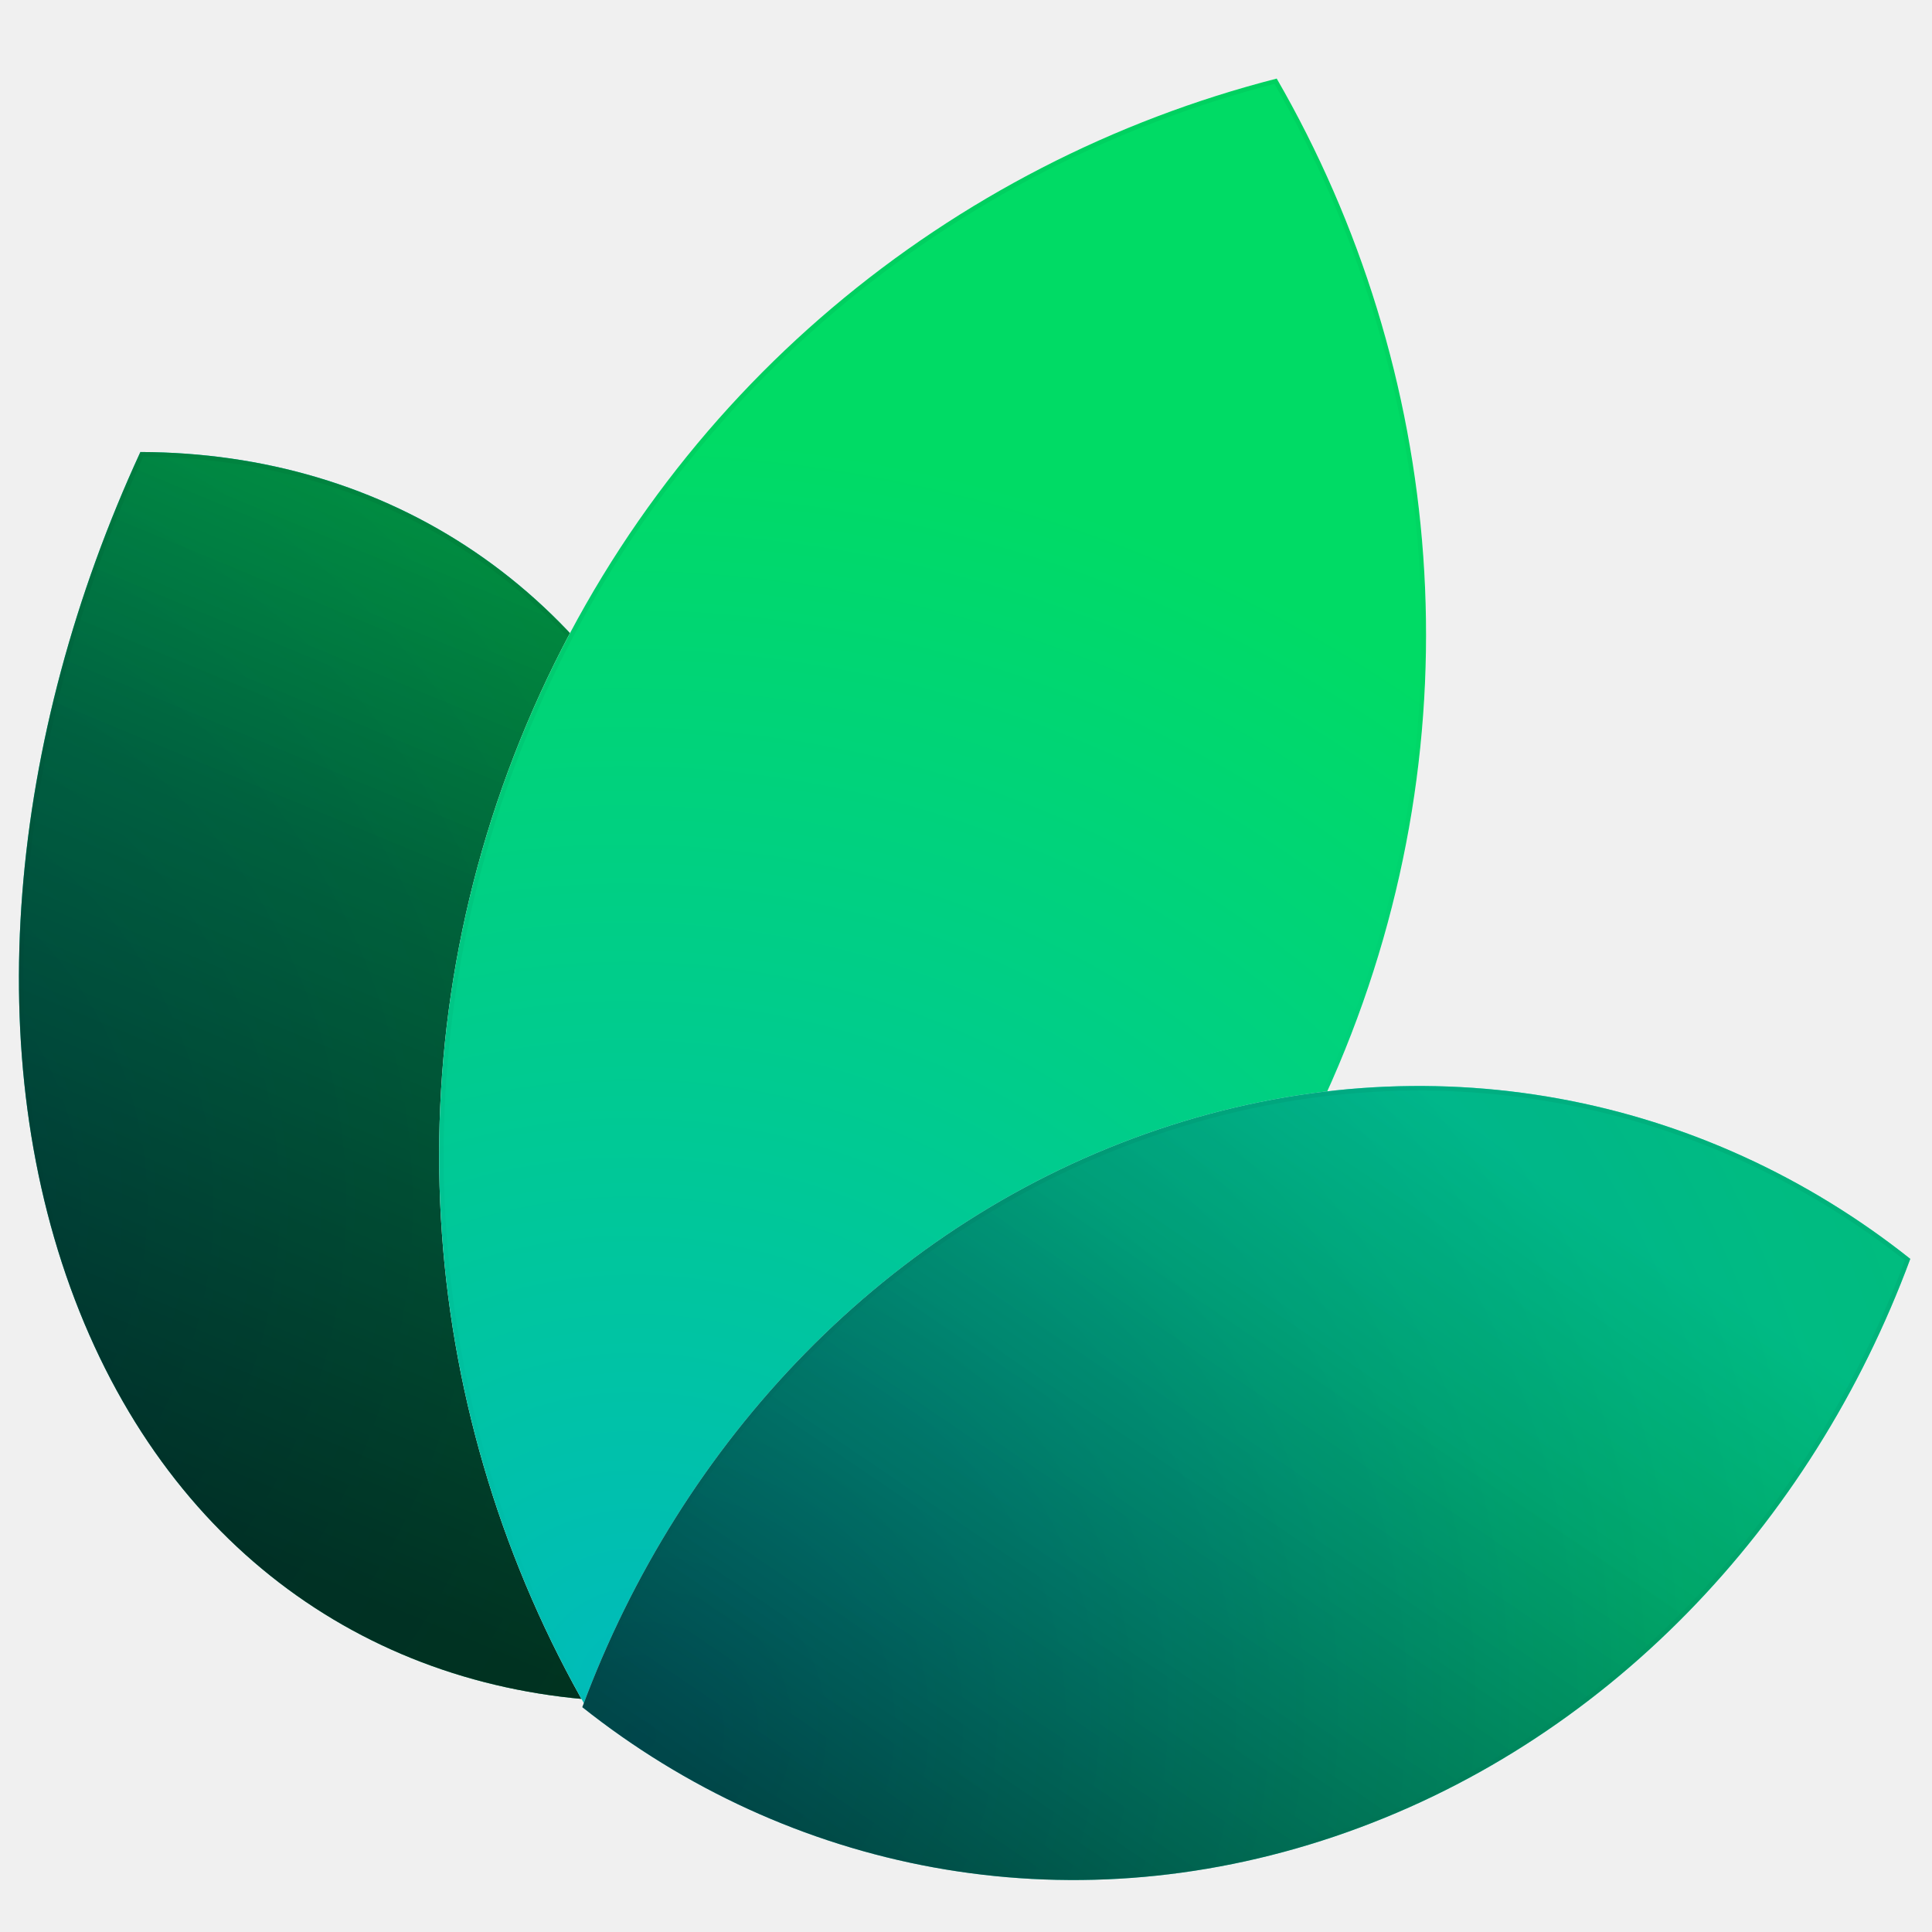
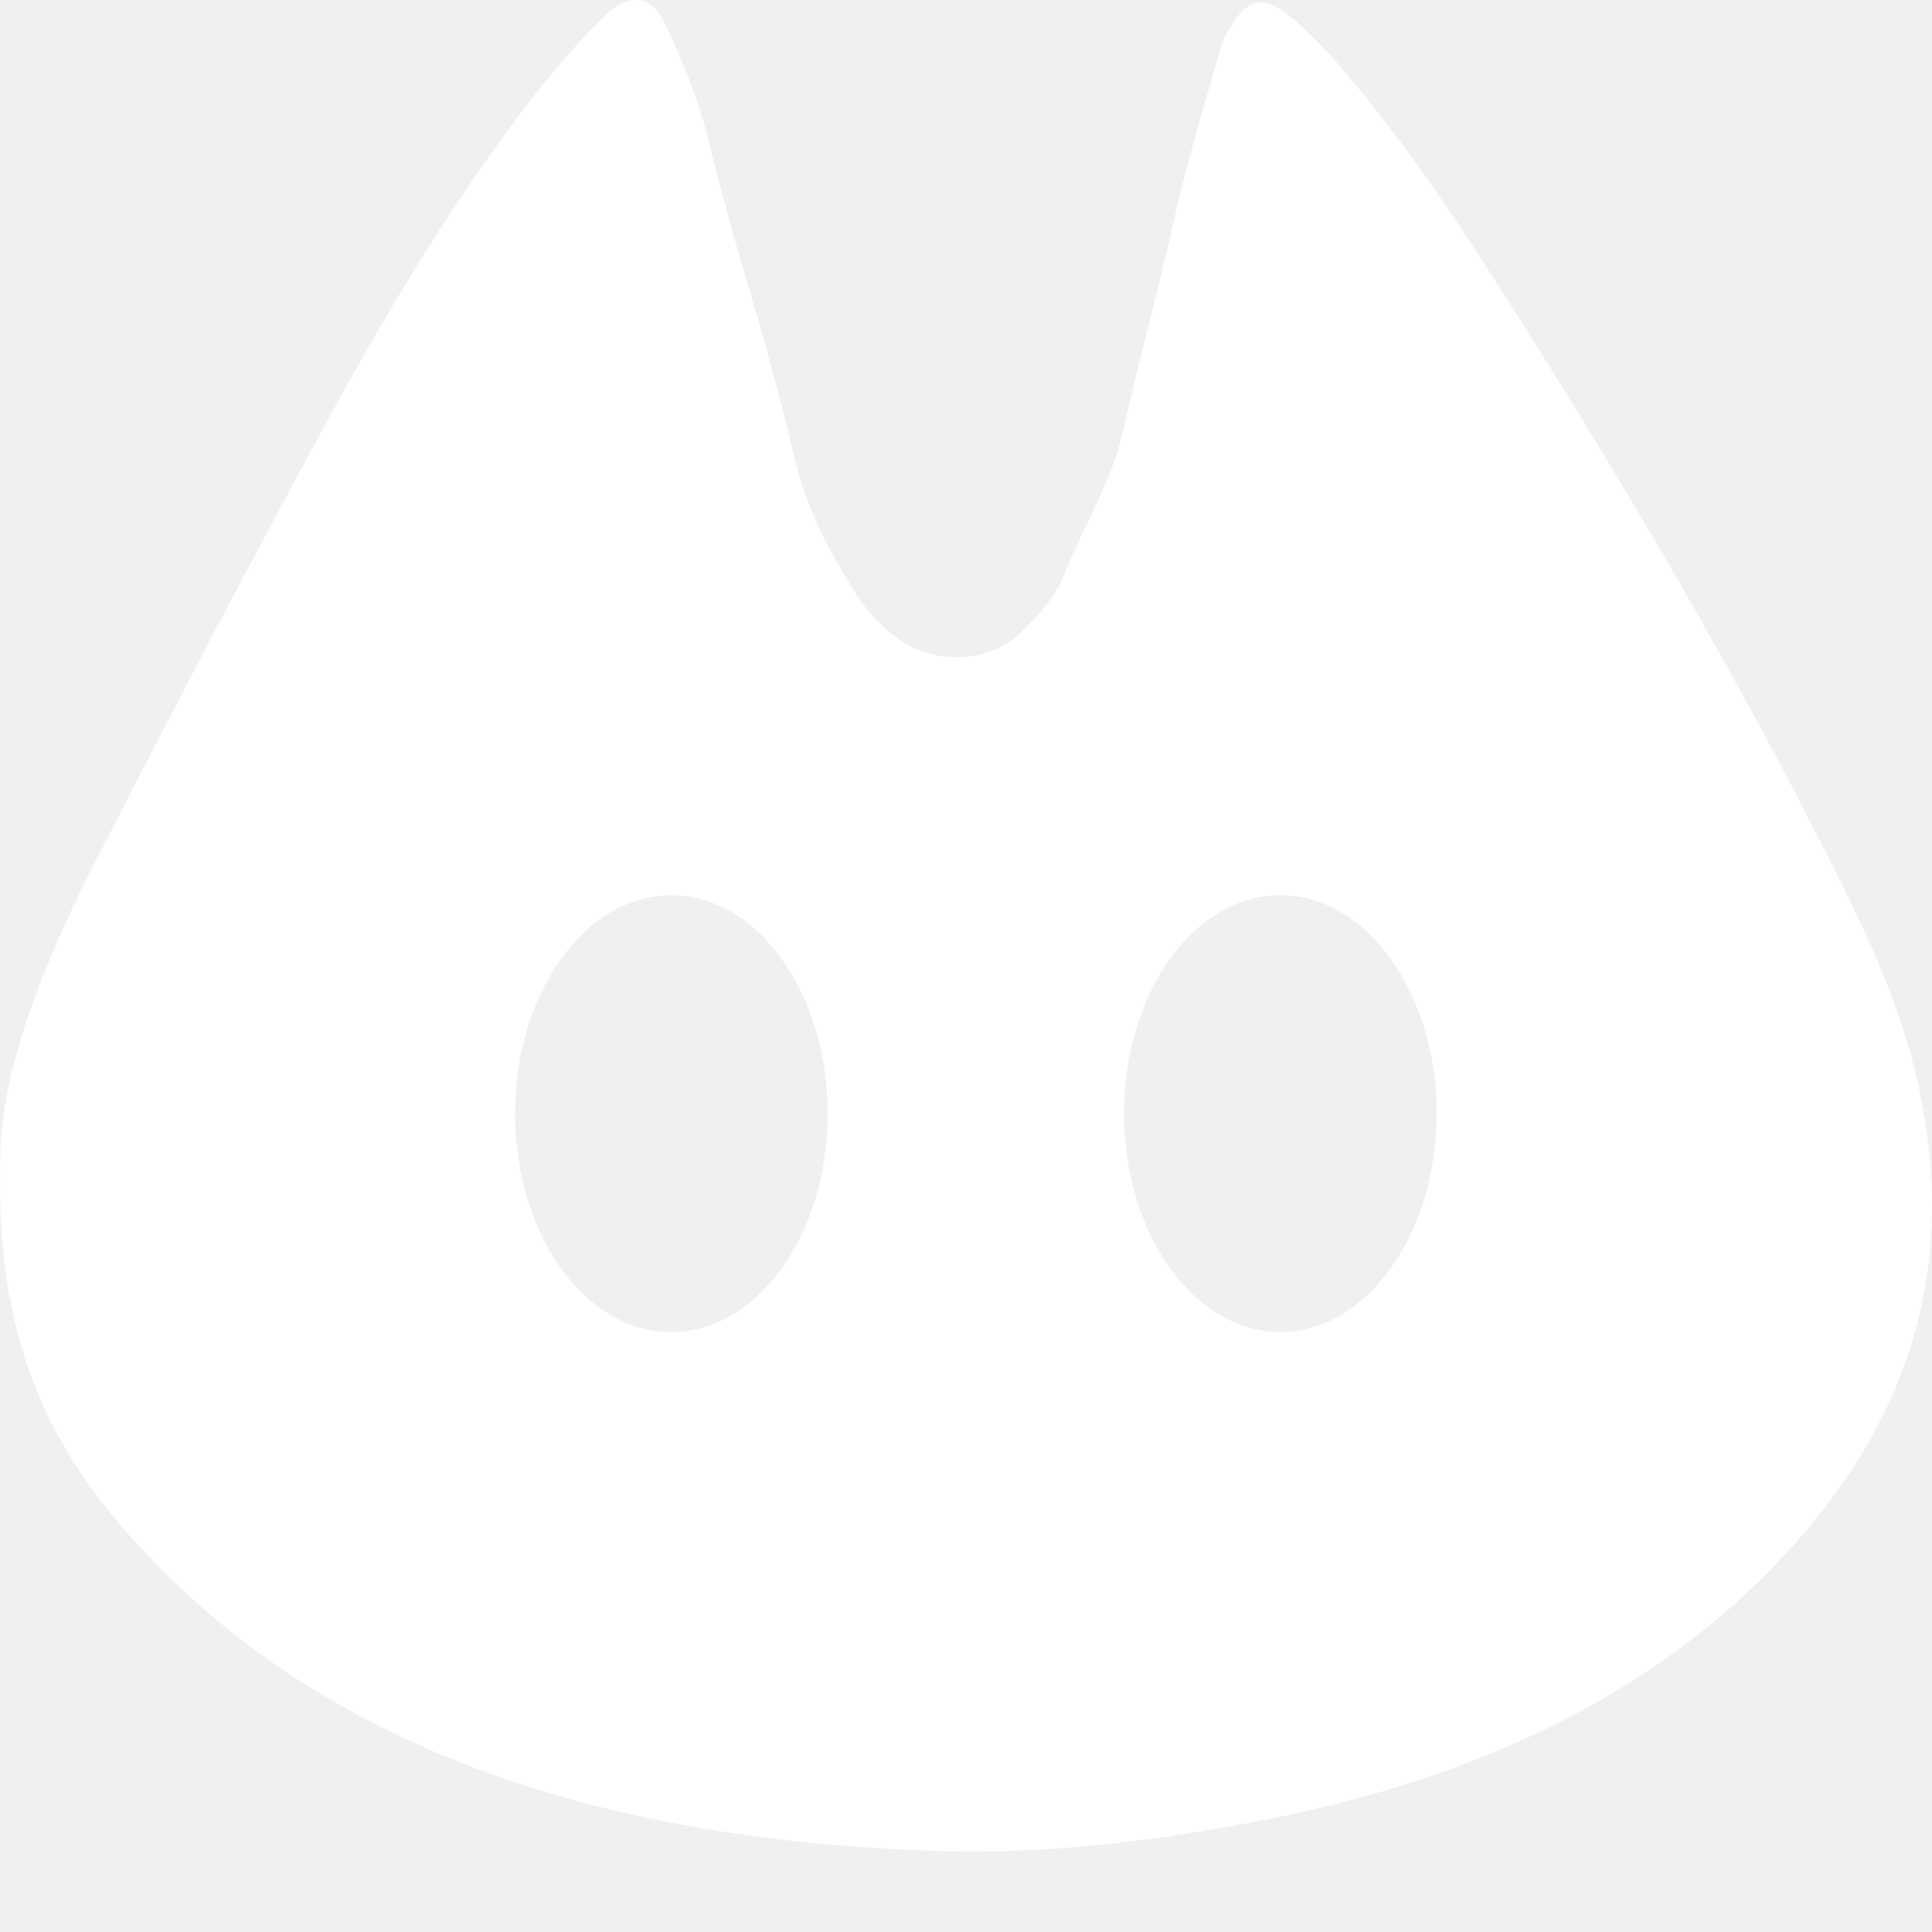
<svg xmlns="http://www.w3.org/2000/svg" width="24" height="24" viewBox="0 0 24 24" fill="none">
-   <path d="M7.953 21.139C4.896 21.13 2.255 19.458 0.987 16.29C-0.28 13.121 0.109 9.163 1.744 5.615C4.801 5.624 7.442 7.296 8.71 10.465C9.977 13.633 9.588 17.591 7.953 21.139Z" fill="white" />
-   <path d="M7.953 21.139C4.896 21.13 2.255 19.458 0.987 16.29C-0.28 13.121 0.109 9.163 1.744 5.615C4.801 5.624 7.442 7.296 8.71 10.465C9.977 13.633 9.588 17.591 7.953 21.139Z" fill="url(#paint0_radial_101_2703)" />
-   <path d="M7.953 21.139C4.896 21.13 2.255 19.458 0.987 16.29C-0.28 13.121 0.109 9.163 1.744 5.615C4.801 5.624 7.442 7.296 8.71 10.465C9.977 13.633 9.588 17.591 7.953 21.139Z" fill="black" fill-opacity="0.5" style="mix-blend-mode:hard-light" />
-   <path d="M7.953 21.139C4.896 21.13 2.255 19.458 0.987 16.29C-0.28 13.121 0.109 9.163 1.744 5.615C4.801 5.624 7.442 7.296 8.71 10.465C9.977 13.633 9.588 17.591 7.953 21.139Z" fill="url(#paint1_linear_101_2703)" fill-opacity="0.5" style="mix-blend-mode:hard-light" />
-   <path d="M8.684 10.476C9.945 13.63 9.561 17.572 7.935 21.111C4.897 21.096 2.274 19.431 1.013 16.279C-0.248 13.124 0.136 9.182 1.762 5.643C4.8 5.659 7.423 7.324 8.684 10.476Z" stroke="url(#paint2_linear_101_2703)" stroke-opacity="0.05" stroke-width="0.056" />
-   <path d="M7.31 21.257C11.354 20.221 14.884 17.375 16.628 13.236C18.373 9.097 17.945 4.587 15.86 0.976C11.816 2.012 8.287 4.858 6.542 8.998C4.797 13.137 5.225 17.646 7.31 21.257Z" fill="white" />
-   <path d="M7.31 21.257C11.354 20.221 14.884 17.375 16.628 13.236C18.373 9.097 17.945 4.587 15.86 0.976C11.816 2.012 8.287 4.858 6.542 8.998C4.797 13.137 5.225 17.646 7.31 21.257Z" fill="url(#paint3_radial_101_2703)" />
-   <path d="M16.603 13.225C14.864 17.349 11.351 20.187 7.324 21.225C5.253 17.624 4.829 13.132 6.568 9.009C8.306 4.885 11.819 2.047 15.846 1.009C17.918 4.61 18.341 9.101 16.603 13.225Z" stroke="url(#paint4_linear_101_2703)" stroke-opacity="0.05" stroke-width="0.056" />
-   <path d="M7.234 21.207C9.789 23.237 13.21 23.951 16.577 22.814C19.944 21.677 22.506 18.945 23.73 15.638C21.175 13.608 17.754 12.894 14.387 14.031C11.02 15.168 8.458 17.901 7.234 21.207Z" fill="white" />
-   <path d="M7.234 21.207C9.789 23.237 13.21 23.951 16.577 22.814C19.944 21.677 22.506 18.945 23.73 15.638C21.175 13.608 17.754 12.894 14.387 14.031C11.02 15.168 8.458 17.901 7.234 21.207Z" fill="url(#paint5_radial_101_2703)" />
-   <path d="M7.234 21.207C9.789 23.237 13.21 23.951 16.577 22.814C19.944 21.677 22.506 18.945 23.73 15.638C21.175 13.608 17.754 12.894 14.387 14.031C11.02 15.168 8.458 17.901 7.234 21.207Z" fill="black" fill-opacity="0.2" style="mix-blend-mode:hard-light" />
-   <path d="M7.234 21.207C9.789 23.237 13.21 23.951 16.577 22.814C19.944 21.677 22.506 18.945 23.73 15.638C21.175 13.608 17.754 12.894 14.387 14.031C11.02 15.168 8.458 17.901 7.234 21.207Z" fill="url(#paint6_linear_101_2703)" fill-opacity="0.5" style="mix-blend-mode:hard-light" />
-   <path d="M16.568 22.787C13.218 23.918 9.814 23.212 7.267 21.198C8.492 17.907 11.044 15.189 14.396 14.058C17.747 12.927 21.15 13.633 23.697 15.648C22.472 18.938 19.92 21.656 16.568 22.787Z" stroke="url(#paint7_linear_101_2703)" stroke-opacity="0.05" stroke-width="0.056" />
-   <defs>
-     <radialGradient id="paint0_radial_101_2703" cx="0" cy="0" r="1" gradientUnits="userSpaceOnUse" gradientTransform="translate(-3.00503 15.023) rotate(-10.029) scale(17.9572 17.784)">
-       <stop stop-color="#00B0BB" />
-       <stop offset="1" stop-color="#00DB65" />
-     </radialGradient>
-     <linearGradient id="paint1_linear_101_2703" x1="7.39" y1="4.813" x2="1.63" y2="18.689" gradientUnits="userSpaceOnUse">
-       <stop stop-color="#18E299" />
-       <stop offset="1" />
-     </linearGradient>
-     <linearGradient id="paint2_linear_101_2703" x1="7.948" y1="8.016" x2="1.761" y2="18.746" gradientUnits="userSpaceOnUse">
-       <stop />
-       <stop offset="1" stop-opacity="0" />
-     </linearGradient>
-     <radialGradient id="paint3_radial_101_2703" cx="0" cy="0" r="1" gradientUnits="userSpaceOnUse" gradientTransform="translate(8.11404 20.8822) rotate(-75.7542) scale(21.6246 23.7772)">
-       <stop stop-color="#00BBBB" />
-       <stop offset="0.713" stop-color="#00DB65" />
-     </radialGradient>
-     <linearGradient id="paint4_linear_101_2703" x1="7.602" y1="5.871" x2="15.556" y2="16.372" gradientUnits="userSpaceOnUse">
-       <stop />
-       <stop offset="1" stop-opacity="0" />
-     </linearGradient>
-     <radialGradient id="paint5_radial_101_2703" cx="0" cy="0" r="1" gradientUnits="userSpaceOnUse" gradientTransform="translate(7.84537 21.5181) rotate(-20.3525) scale(18.5603 17.32)">
-       <stop stop-color="#00B0BB" />
-       <stop offset="1" stop-color="#00DB65" />
-     </radialGradient>
-     <linearGradient id="paint6_linear_101_2703" x1="16.808" y1="13.007" x2="10.041" y2="22.994" gradientUnits="userSpaceOnUse">
-       <stop stop-color="#00B1BC" />
-       <stop offset="1" />
-     </linearGradient>
-     <linearGradient id="paint7_linear_101_2703" x1="16.808" y1="13.007" x2="14.169" y2="23.841" gradientUnits="userSpaceOnUse">
-       <stop />
-       <stop offset="1" stop-opacity="0" />
-     </linearGradient>
-   </defs>
+   <path fill-rule="evenodd" clip-rule="evenodd" d="M1.141 10.79C0.496 12.06 0.007 13.359 0.005 14.377C-0.052 16.18 0.356 17.571 1.401 18.831C3.703 21.605 7.268 22.874 11.74 22.995C13.039 23.031 14.313 22.87 15.566 22.635C18.602 22.066 20.935 20.835 22.51 18.925C23.978 17.147 24.28 15.225 23.769 13.226C23.523 12.258 23.061 11.333 22.59 10.41C21.483 8.238 20.233 6.107 18.9 4C18.203 2.897 17.493 1.798 16.596 0.765C16.418 0.56 16.218 0.361 15.996 0.179C15.726 -0.044 15.52 -0.015 15.34 0.253C15.269 0.359 15.198 0.47 15.166 0.584C15.122 0.739 15.077 0.894 15.032 1.049C14.877 1.586 14.721 2.124 14.6 2.666C14.447 3.348 14.358 3.693 14.268 4.044C14.181 4.384 14.093 4.729 13.944 5.388C13.861 5.758 13.676 6.145 13.496 6.523C13.396 6.733 13.298 6.94 13.218 7.141C13.111 7.409 12.889 7.67 12.643 7.892C12.264 8.233 11.613 8.255 11.176 7.95C10.95 7.791 10.765 7.588 10.635 7.381C10.291 6.838 10.007 6.278 9.87 5.696C9.653 4.775 9.485 4.201 9.311 3.607C9.156 3.079 8.996 2.535 8.794 1.718C8.674 1.231 8.48 0.747 8.252 0.278C8.081 -0.073 7.795 -0.089 7.492 0.215C7.192 0.517 6.911 0.832 6.66 1.156C5.602 2.514 4.763 3.944 3.979 5.388C3.005 7.181 2.062 8.983 1.141 10.79ZM17.847 13.833C17.847 15.332 16.977 16.547 15.905 16.547C14.832 16.547 13.963 15.332 13.963 13.833C13.963 12.335 14.832 11.12 15.905 11.12C16.977 11.12 17.847 12.335 17.847 13.833ZM8.34 16.548C9.412 16.548 10.282 15.333 10.282 13.834C10.282 12.336 9.412 11.121 8.34 11.121C7.267 11.121 6.398 12.336 6.398 13.834C6.398 15.333 7.267 16.548 8.34 16.548Z" fill="white" />
</svg>
